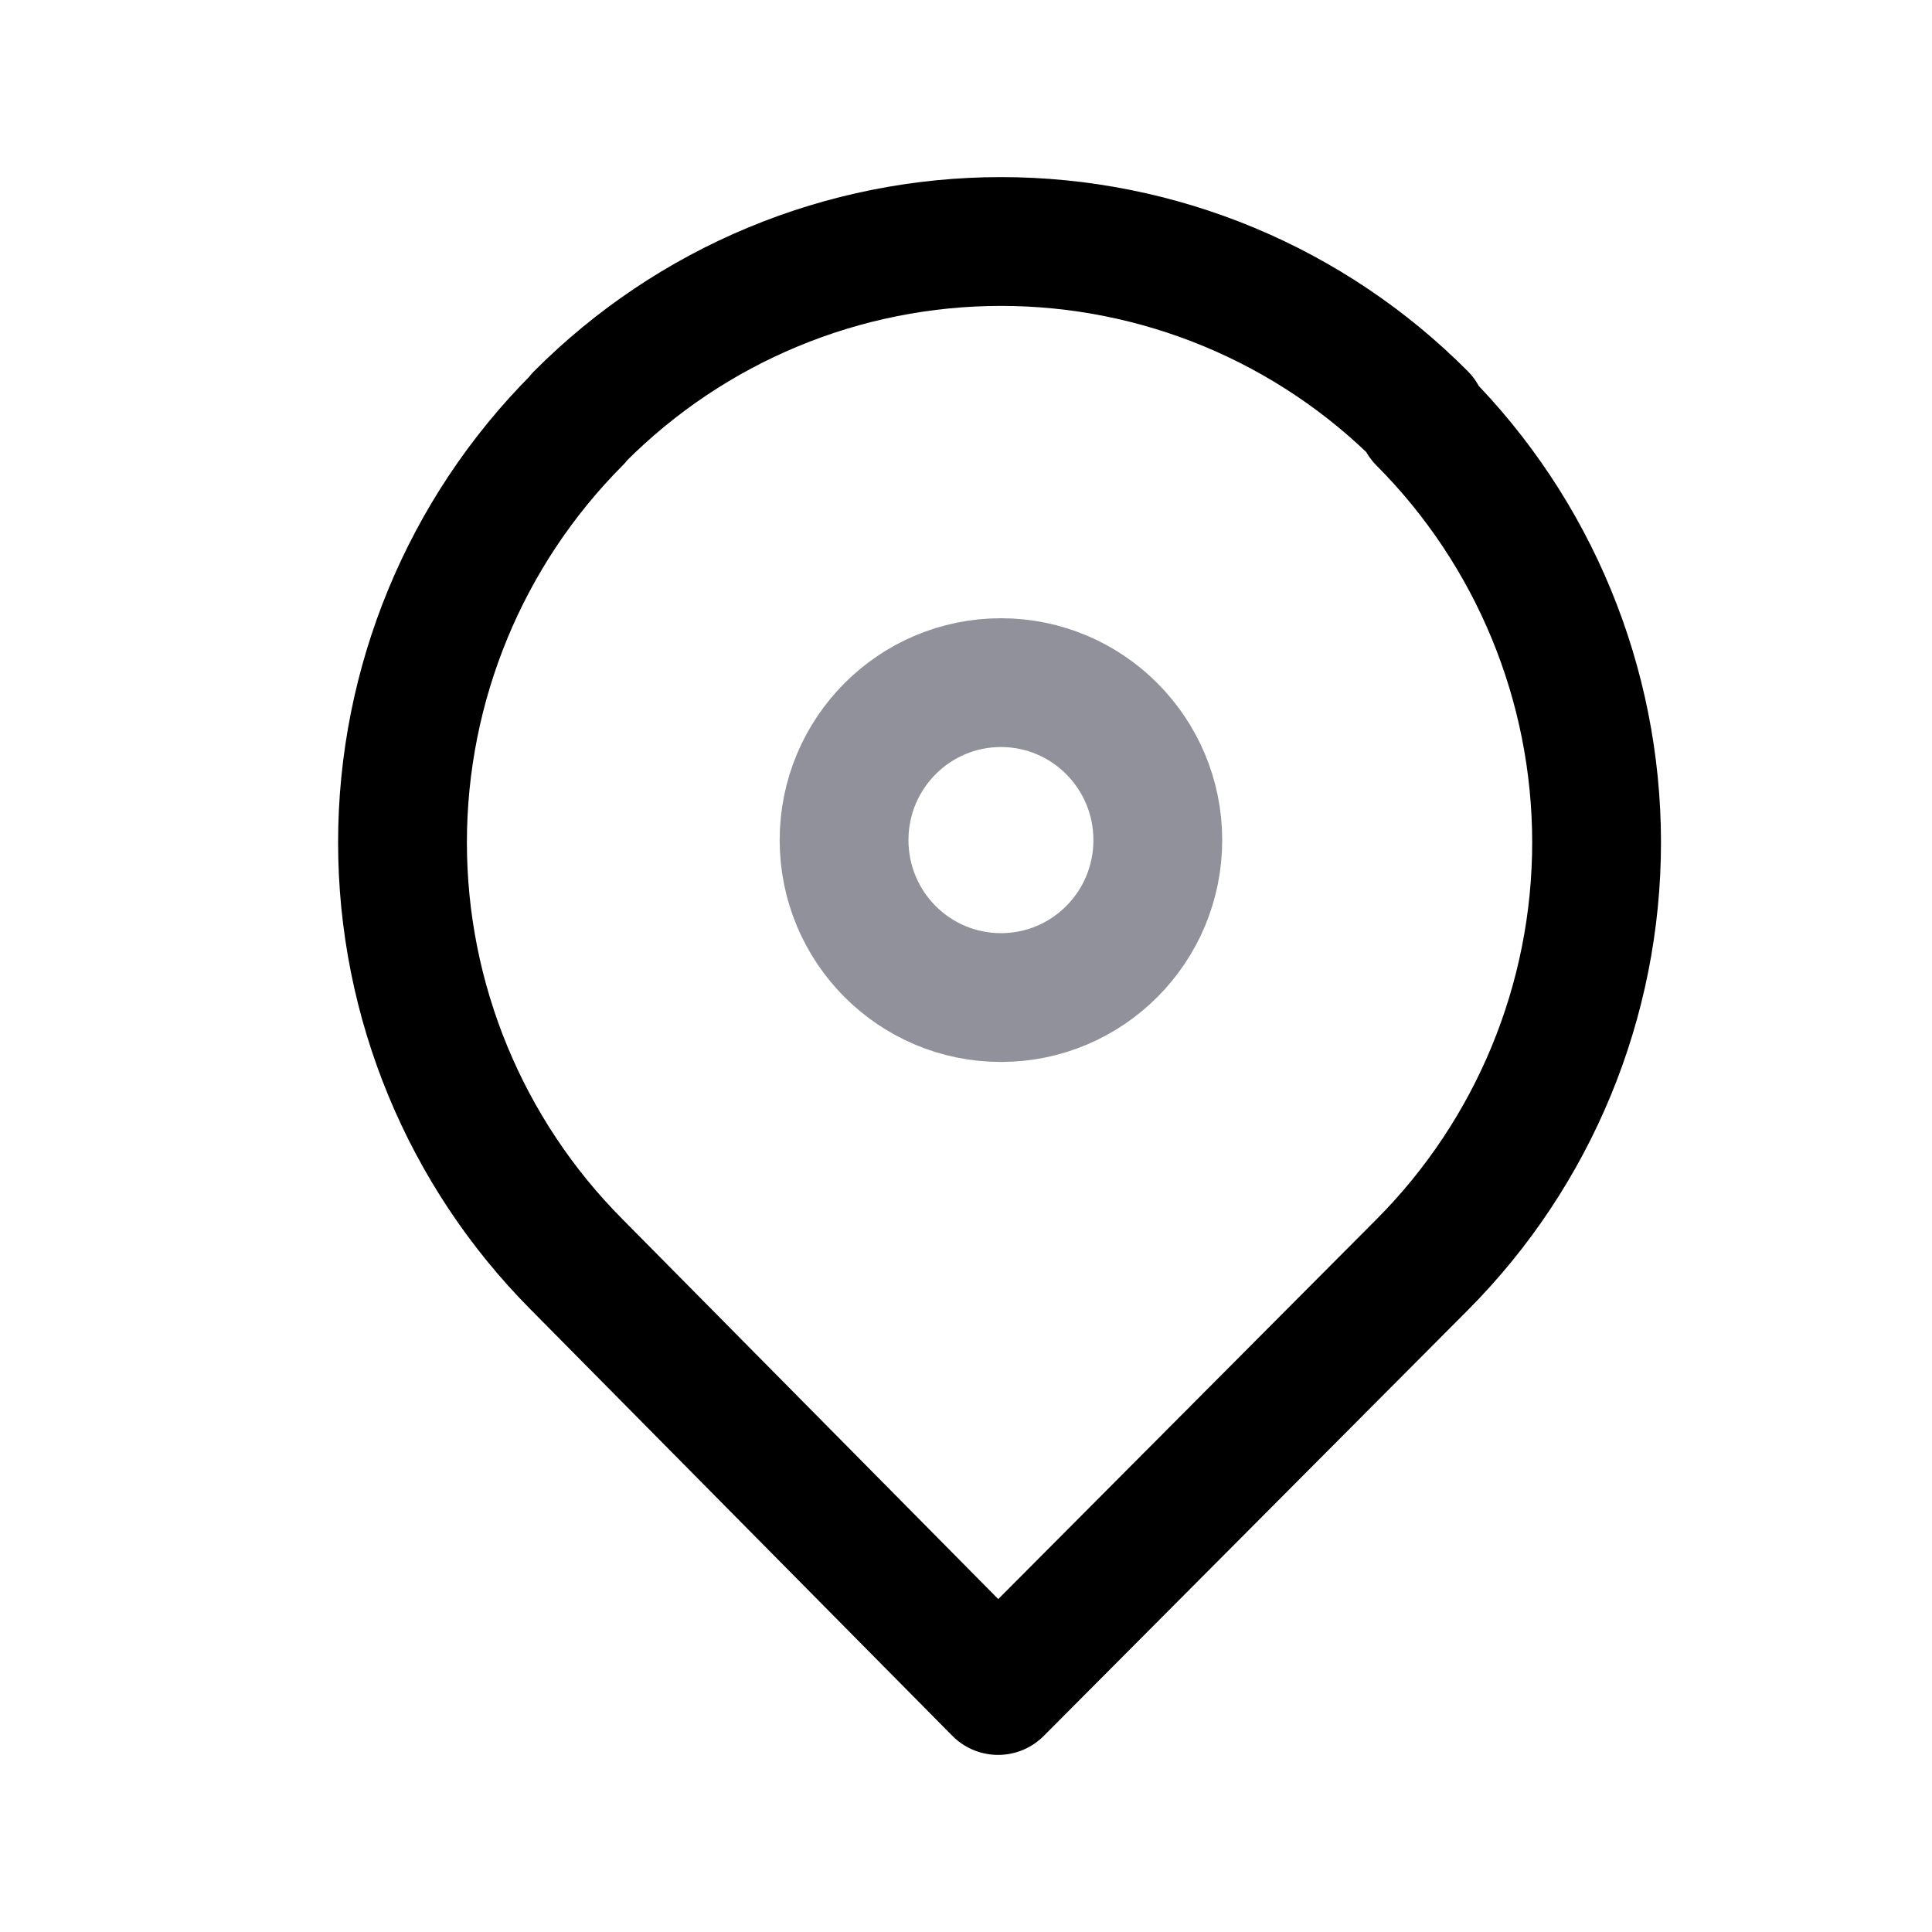
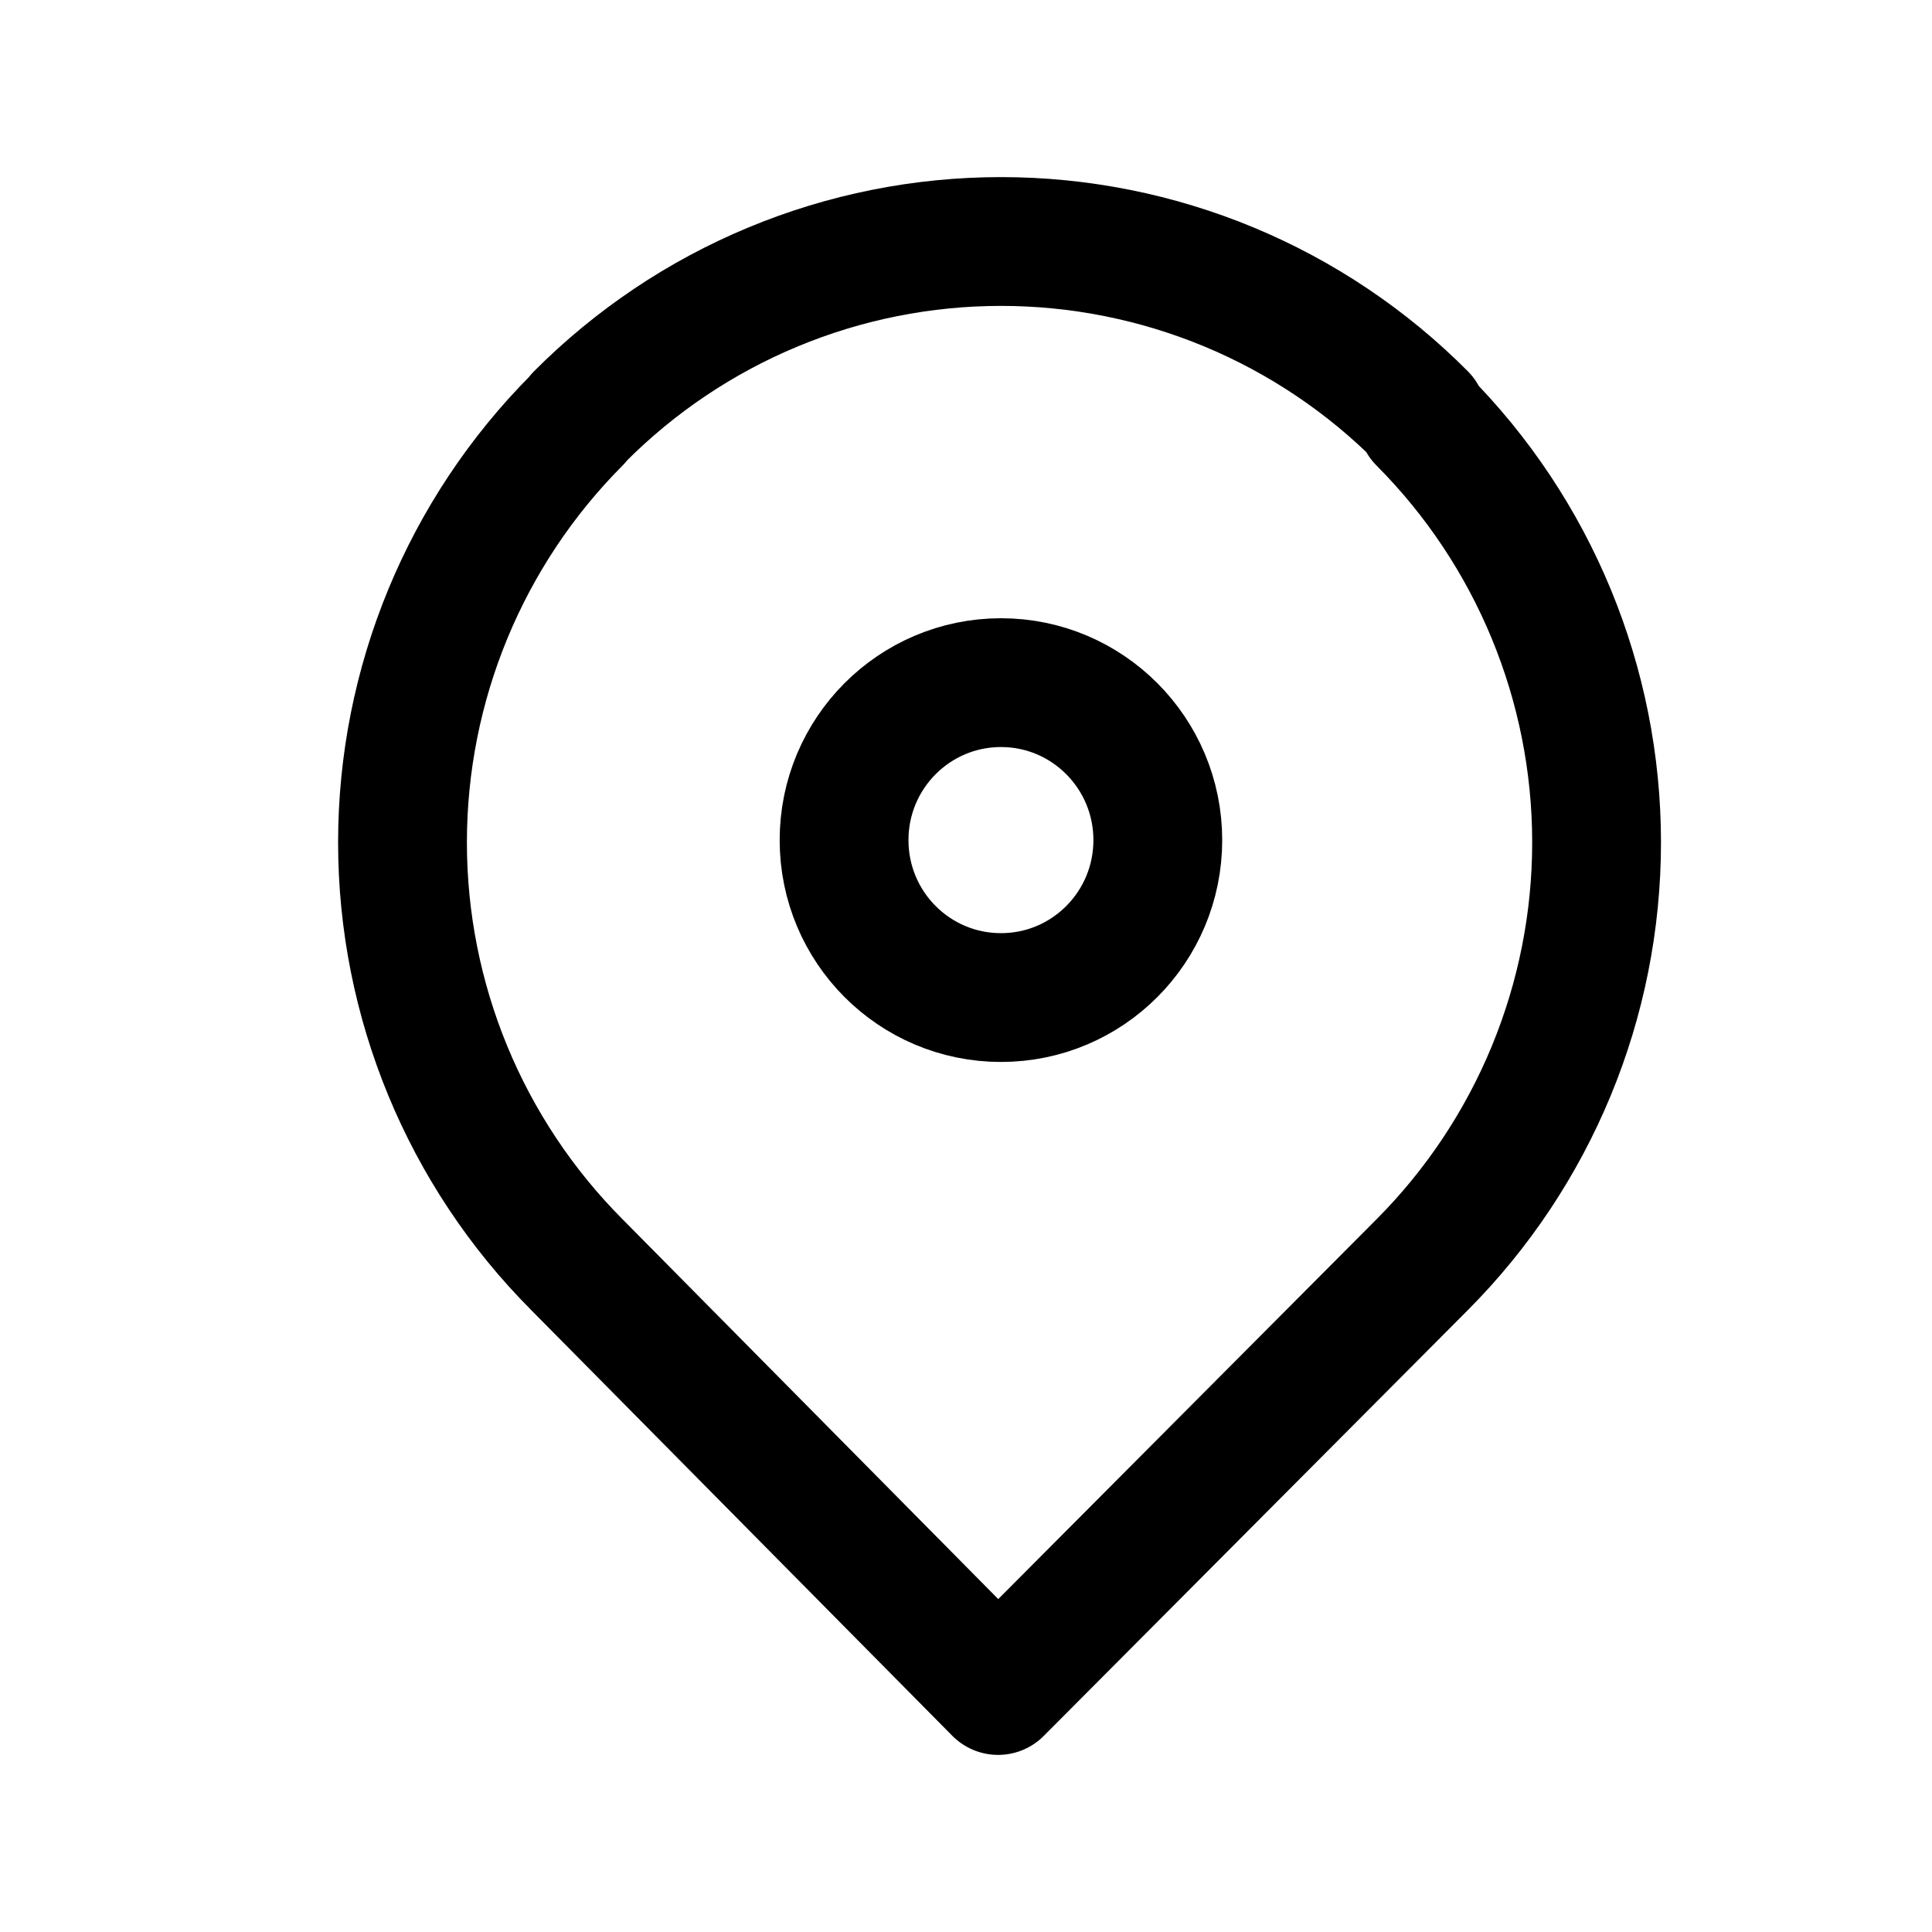
<svg xmlns="http://www.w3.org/2000/svg" width="18" height="18" viewBox="0 0 18 18" fill="none">
  <path d="M13.25 3.914V3.882C12.736 3.365 12.124 2.954 11.451 2.674C10.777 2.394 10.055 2.25 9.326 2.25C8.596 2.25 7.874 2.394 7.201 2.674C6.527 2.954 5.916 3.365 5.401 3.882L5.375 3.914C4.334 4.959 3.75 6.374 3.75 7.849C3.75 9.323 4.334 10.738 5.375 11.783L9.299 15.75L13.25 11.783C14.291 10.738 14.875 9.323 14.875 7.849C14.875 6.374 14.291 4.959 13.25 3.914Z" stroke="currentColor" stroke-width="1.2" stroke-linecap="round" stroke-linejoin="round" />
-   <path d="M9.326 9.294C10.133 9.294 10.787 8.638 10.787 7.827C10.787 7.017 10.133 6.36 9.326 6.36C8.518 6.36 7.864 7.017 7.864 7.827C7.864 8.638 8.518 9.294 9.326 9.294Z" stroke="#91919C" stroke-width="1.2" stroke-linecap="round" stroke-linejoin="round" />
+   <path d="M9.326 9.294C10.133 9.294 10.787 8.638 10.787 7.827C10.787 7.017 10.133 6.36 9.326 6.36C8.518 6.36 7.864 7.017 7.864 7.827C7.864 8.638 8.518 9.294 9.326 9.294Z" stroke="currentColor" stroke-width="1.2" stroke-linecap="round" stroke-linejoin="round" />
</svg>
